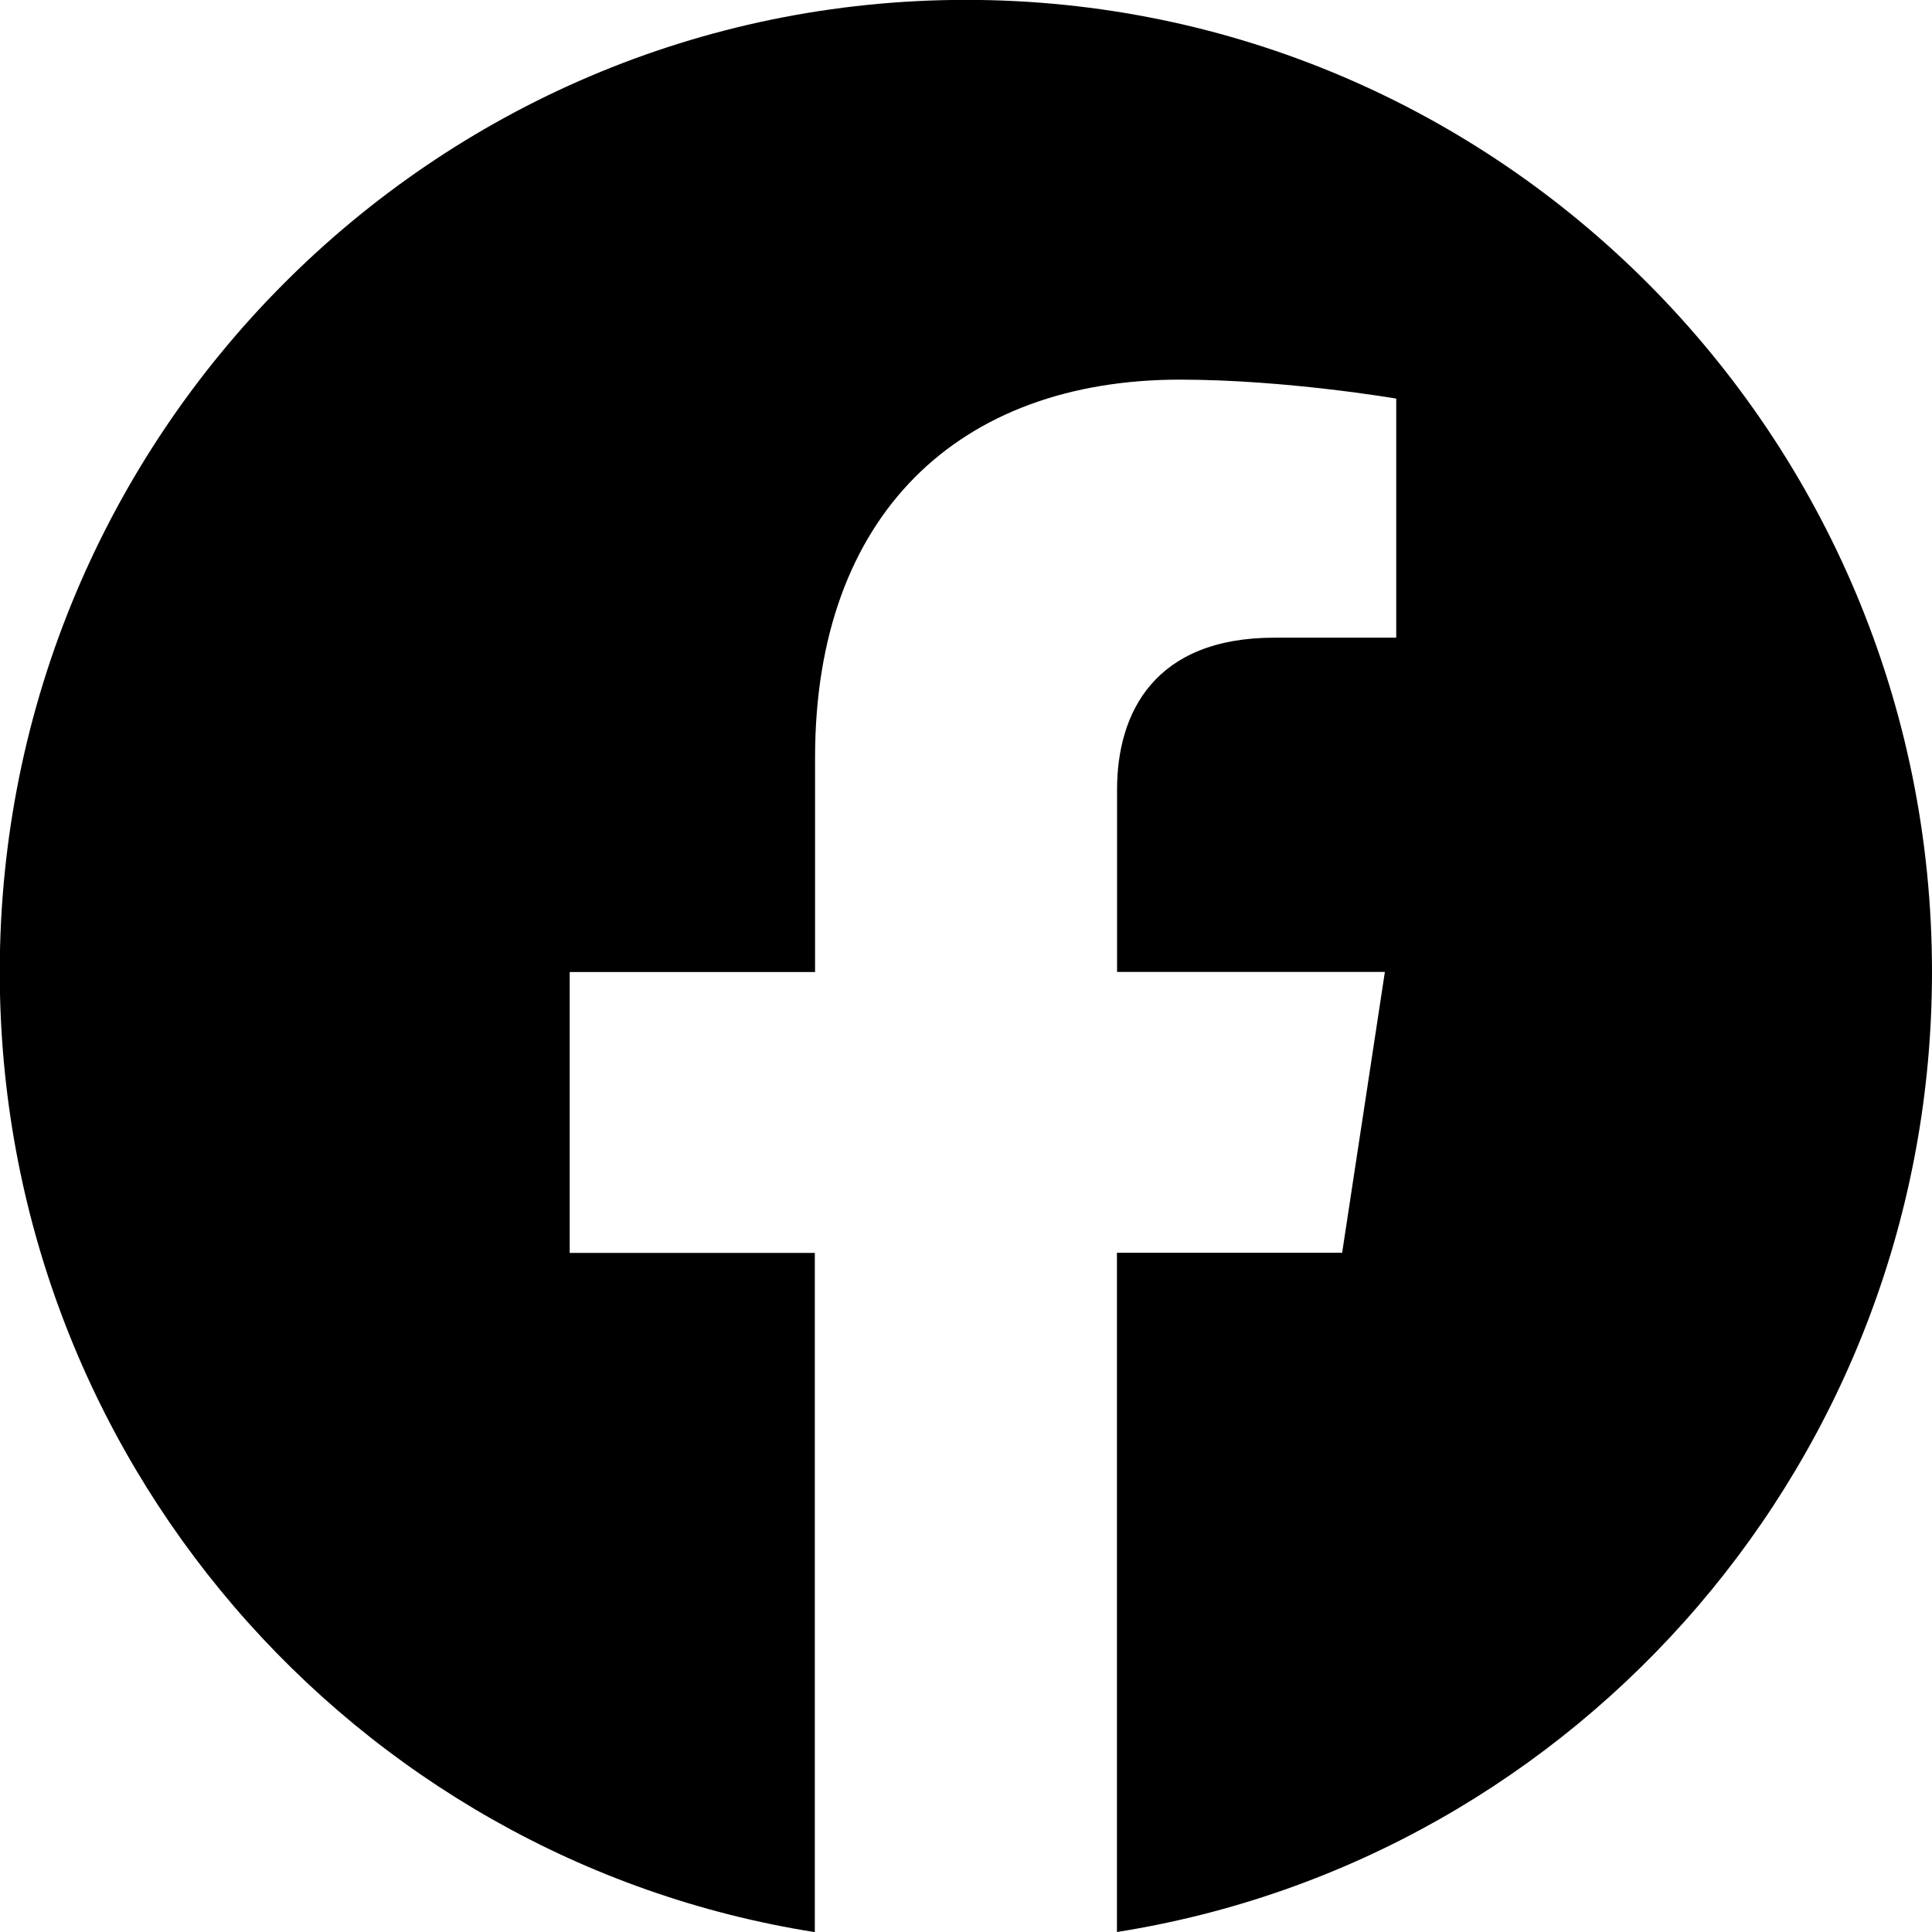
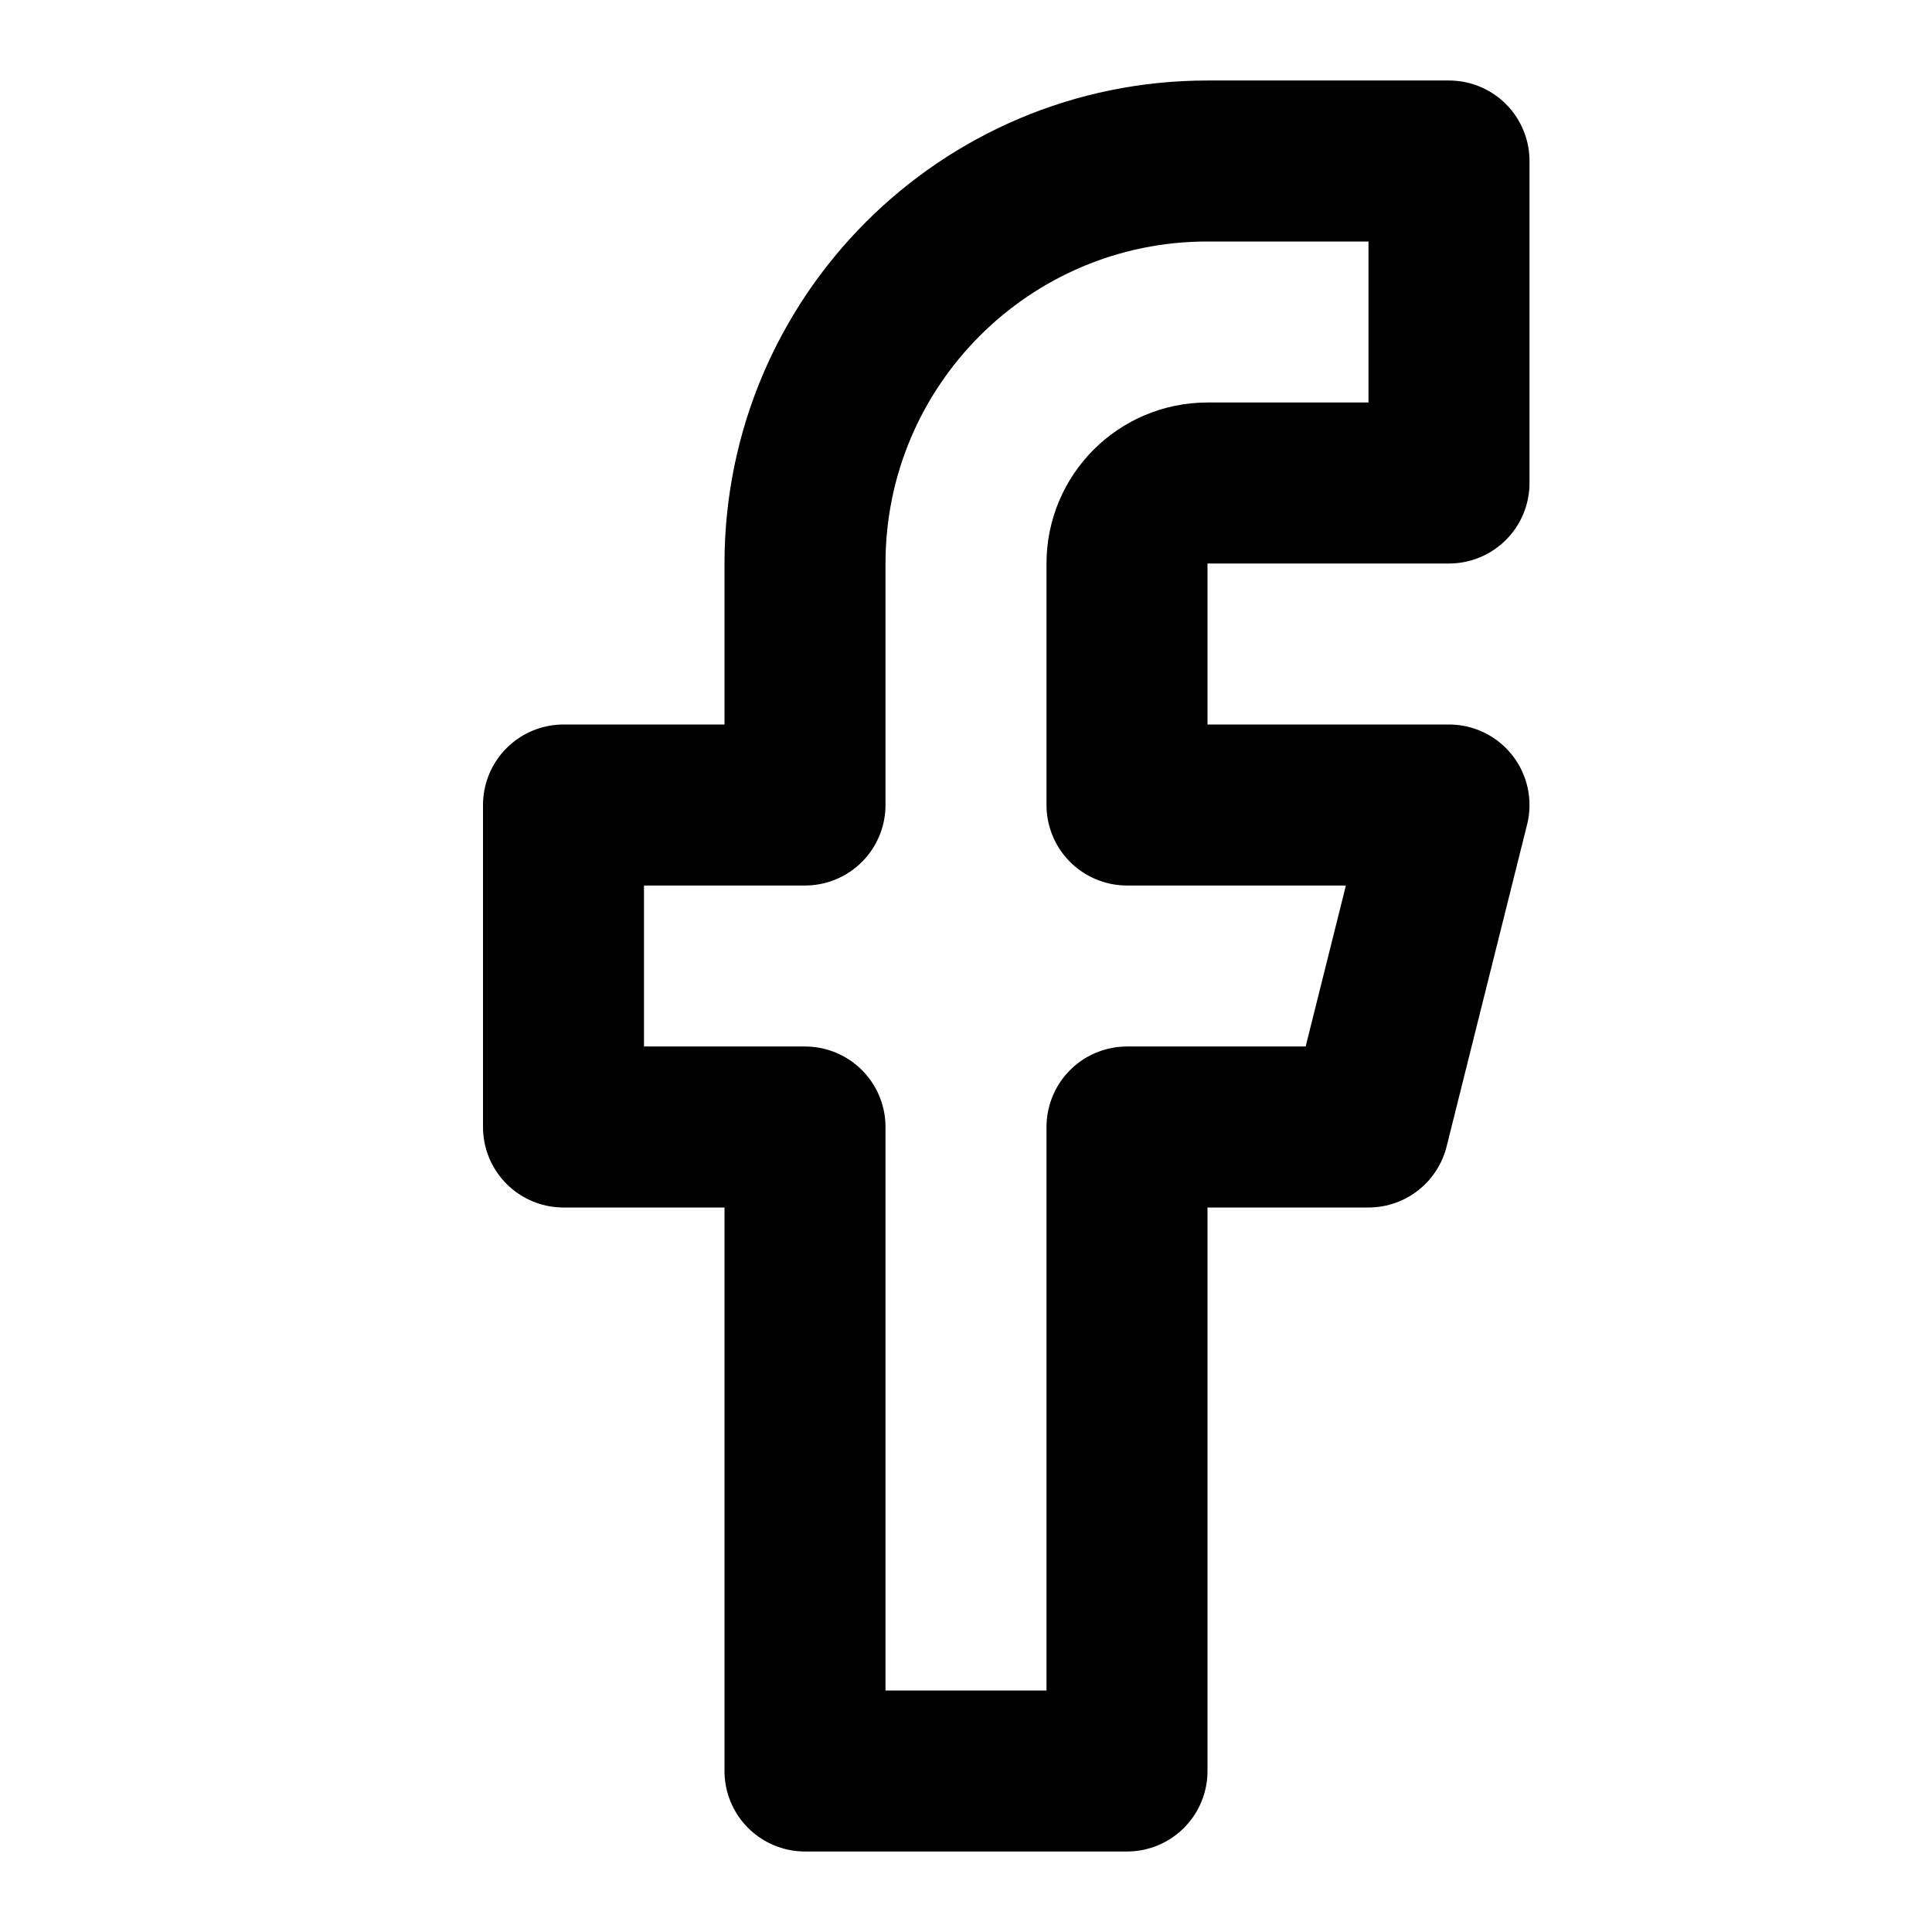
- <svg xmlns="http://www.w3.org/2000/svg" width="16" height="16" fill="currentColor" class="bi bi-facebook" viewBox="0 0 16 16">
-   <path d="M16 8.049c0-4.446-3.582-8.05-8-8.05C3.58 0-.002 3.603-.002 8.05c0 4.017 2.926 7.347 6.75 7.951v-5.625h-2.03V8.05H6.75V6.275c0-2.017 1.195-3.131 3.022-3.131.876 0 1.791.157 1.791.157v1.98h-1.009c-.993 0-1.303.621-1.303 1.258v1.51h2.218l-.354 2.326H9.25V16c3.824-.604 6.75-3.934 6.75-7.951" />
+ <svg xmlns="http://www.w3.org/2000/svg" width="24" height="24" viewBox="0 0 24 24" fill="none" stroke="currentColor" stroke-width="2" stroke-linecap="round" stroke-linejoin="round" class="lucide lucide-facebook">
+   <path d="M18 2h-3a5 5 0 0 0-5 5v3H7v4h3v8h4v-8h3l1-4h-4V7a1 1 0 0 1 1-1h3z" />
</svg>
